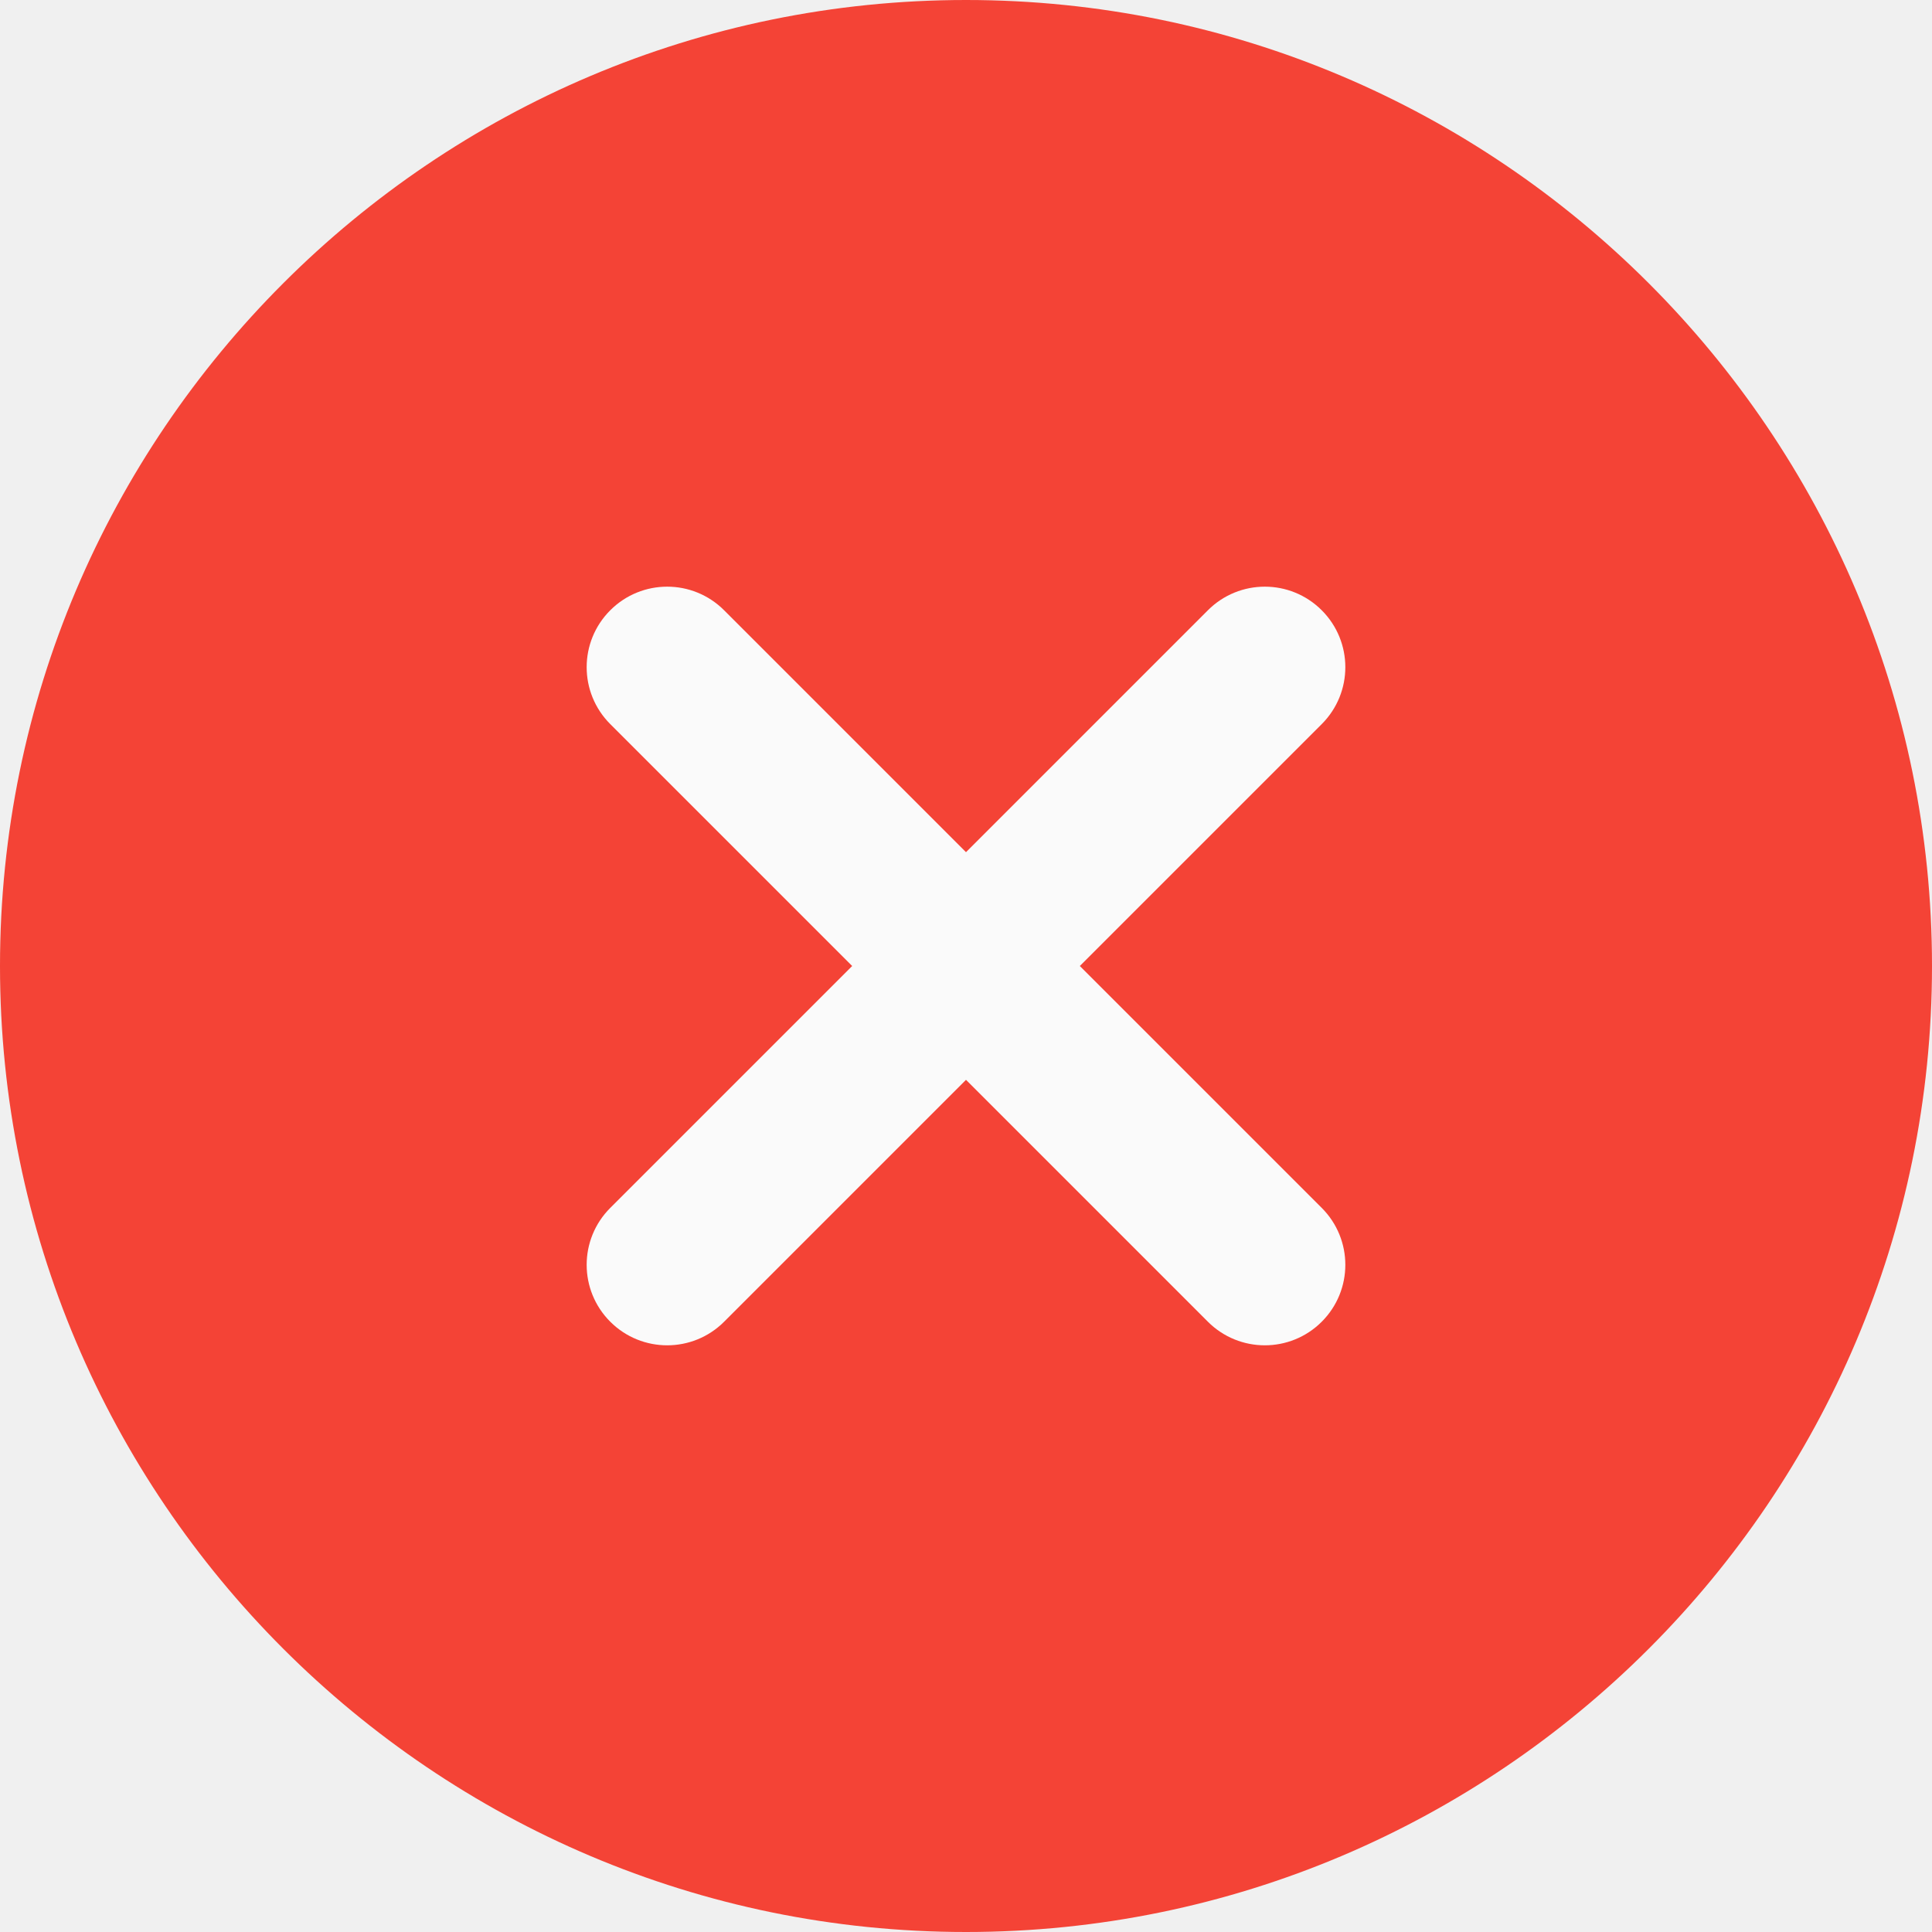
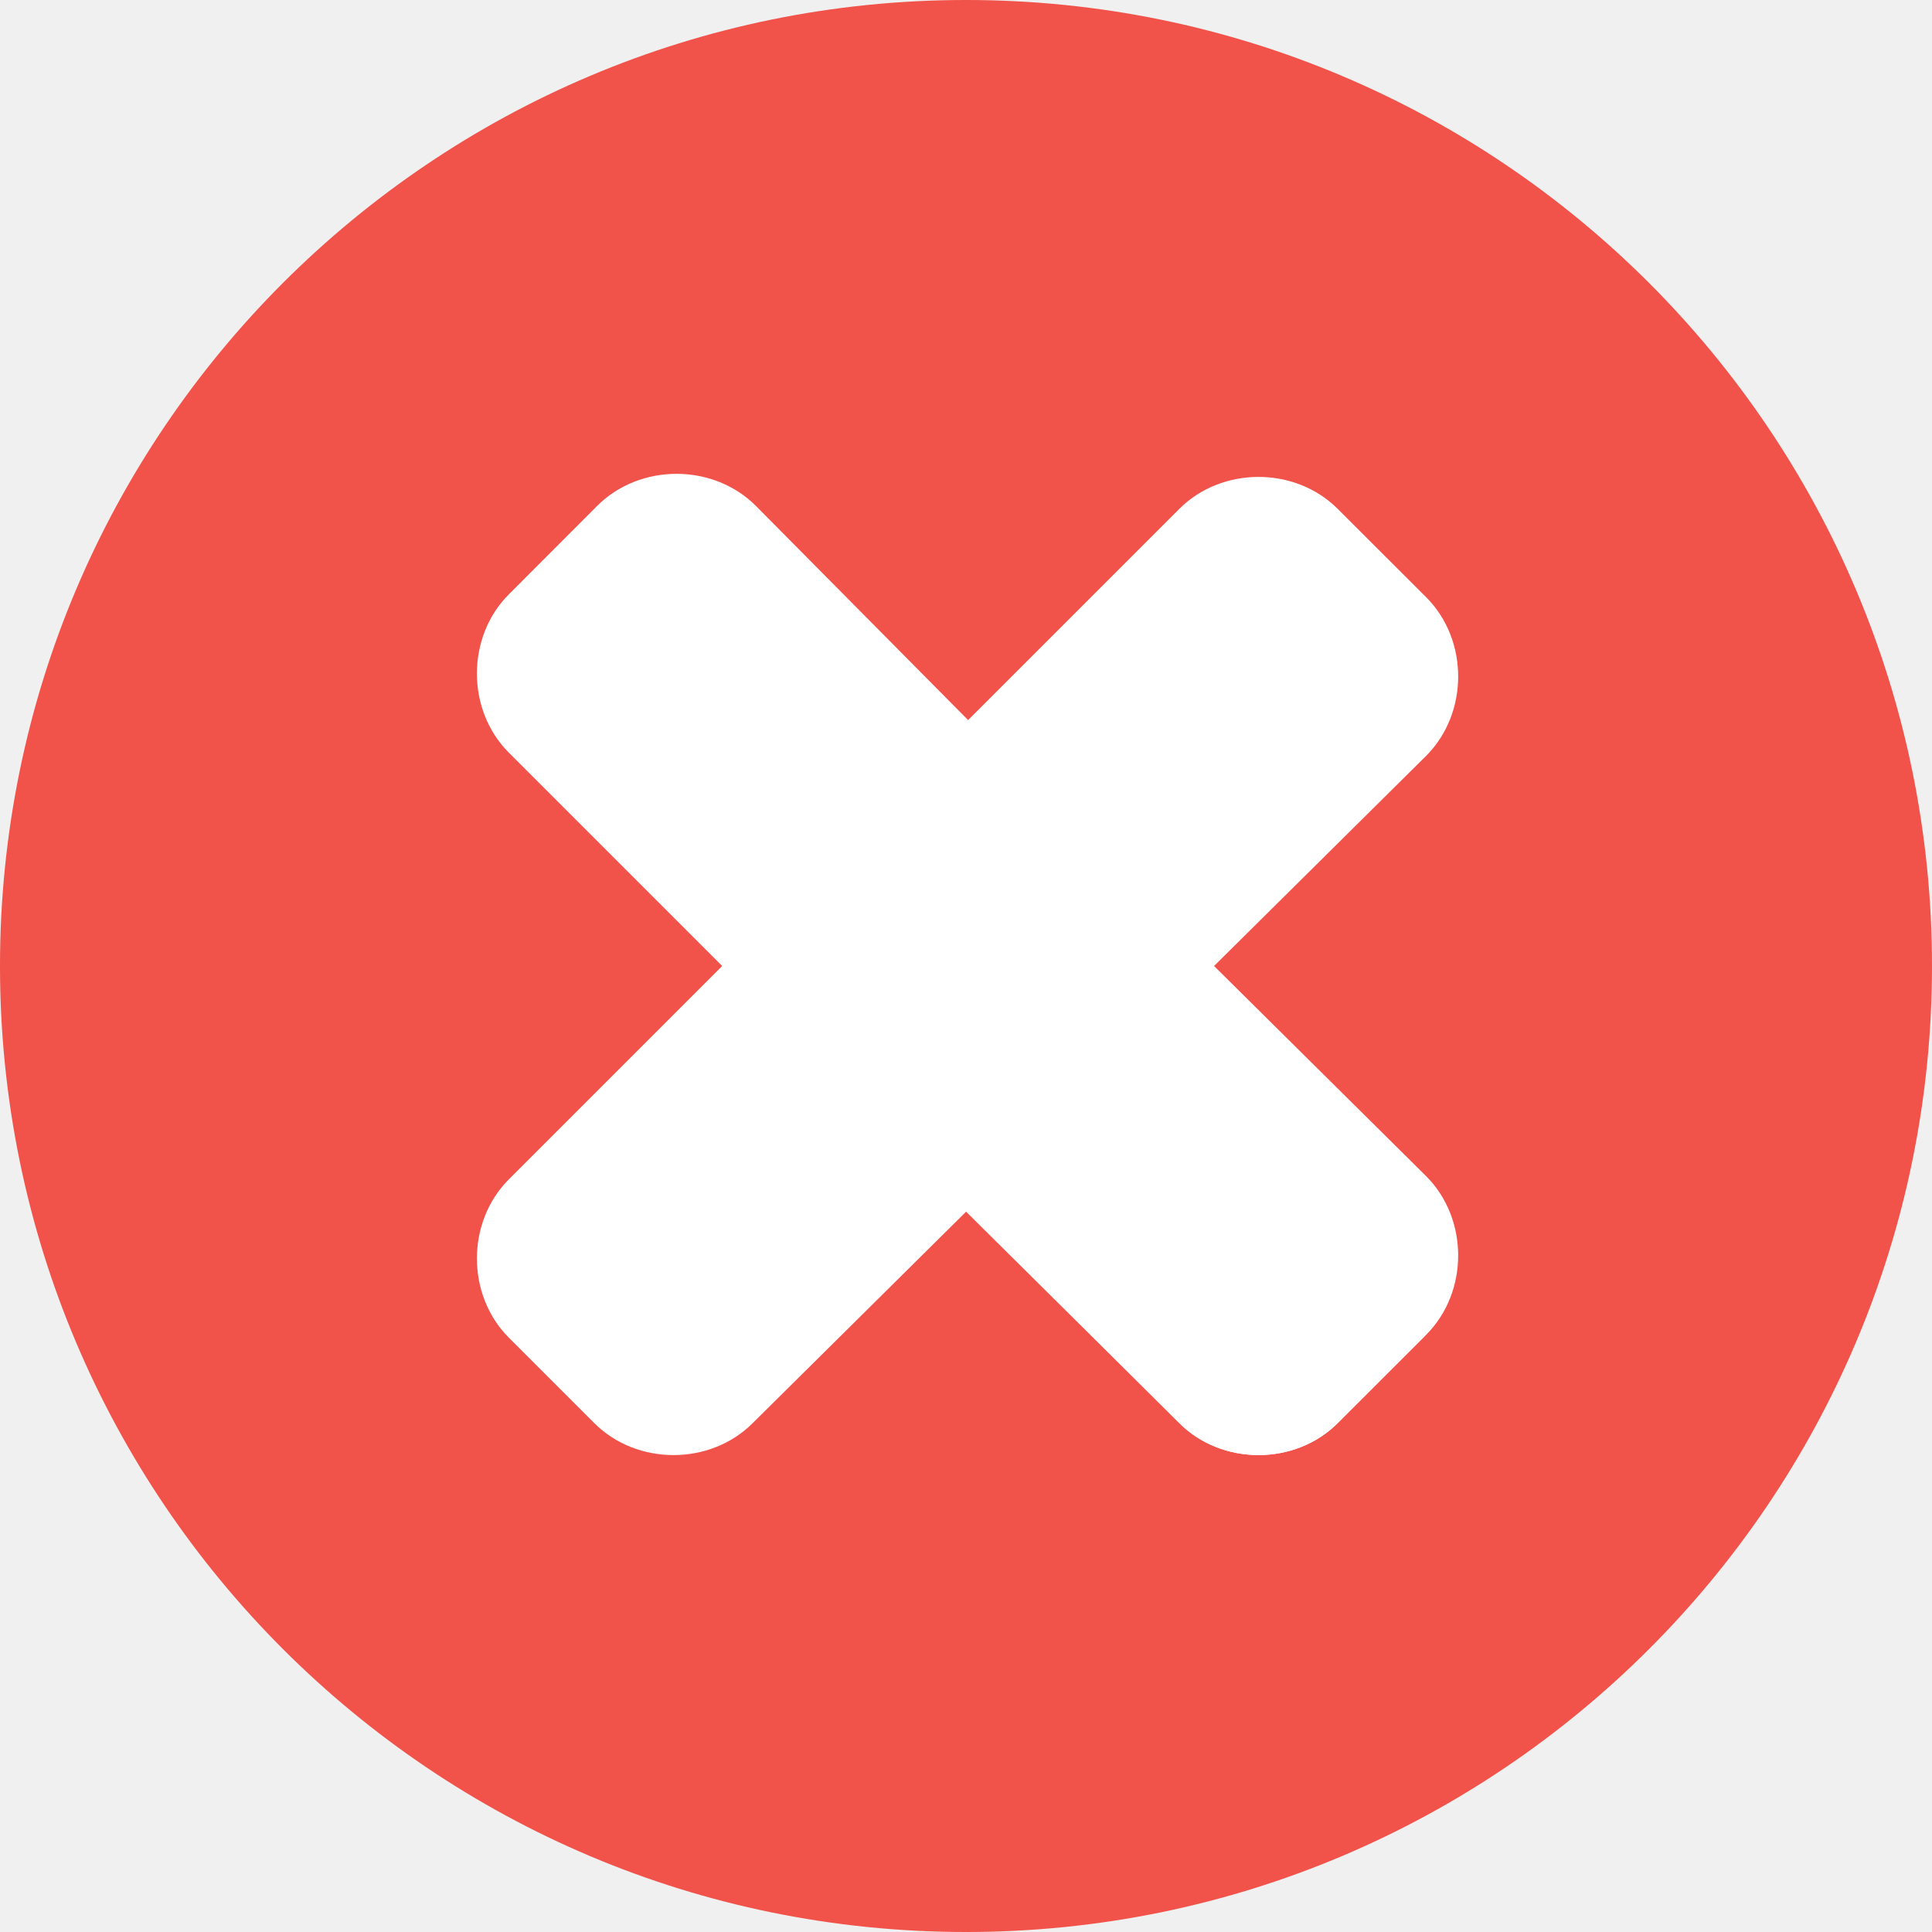
- <svg xmlns="http://www.w3.org/2000/svg" height="512pt" viewBox="0 0 512 512" width="512pt">
-   <path d="m256 0c-141.164 0-256 114.836-256 256s114.836 256 256 256 256-114.836 256-256-114.836-256-256-256zm0 0" fill="#f44336" />
-   <path d="m350.273 320.105c8.34 8.344 8.34 21.824 0 30.168-4.16 4.16-9.621 6.25-15.086 6.25-5.461 0-10.922-2.09-15.082-6.25l-64.105-64.109-64.105 64.109c-4.16 4.16-9.621 6.25-15.082 6.25-5.465 0-10.926-2.09-15.086-6.25-8.34-8.344-8.34-21.824 0-30.168l64.109-64.105-64.109-64.105c-8.34-8.344-8.34-21.824 0-30.168 8.344-8.34 21.824-8.34 30.168 0l64.105 64.109 64.105-64.109c8.344-8.34 21.824-8.34 30.168 0 8.34 8.344 8.34 21.824 0 30.168l-64.109 64.105zm0 0" fill="#fafafa" />
+ <svg xmlns="http://www.w3.org/2000/svg" width="15" height="15" viewBox="0 0 15 15" fill="none">
+   <path d="M7.5 15C11.642 15 15 11.642 15 7.5C15 3.358 11.642 0 7.5 0C3.358 0 0 3.358 0 7.5C0 11.642 3.358 15 7.5 15Z" fill="#F15249" />
+   <path d="M11.049 9.156C11.38 9.487 11.38 10.055 11.049 10.386L10.386 11.049C10.055 11.38 9.487 11.38 9.156 11.049L3.951 5.844C3.62 5.513 3.62 4.945 3.951 4.614L4.637 3.927C4.969 3.596 5.536 3.596 5.868 3.927L11.049 9.156Z" fill="white" />
+   <path d="M8.304 6.388L6.388 8.304L9.156 11.049C9.487 11.38 10.055 11.38 10.386 11.049L11.073 10.363C11.404 10.031 11.404 9.464 11.073 9.132L8.304 6.388Z" fill="white" />
+   <path d="M9.156 3.951C9.487 3.62 10.055 3.62 10.386 3.951L11.073 4.637C11.404 4.968 11.404 5.536 11.073 5.868L5.844 11.049C5.513 11.38 4.945 11.38 4.614 11.049L3.951 10.386C3.62 10.055 3.62 9.487 3.951 9.156L9.156 3.951Z" fill="white" />
</svg>
